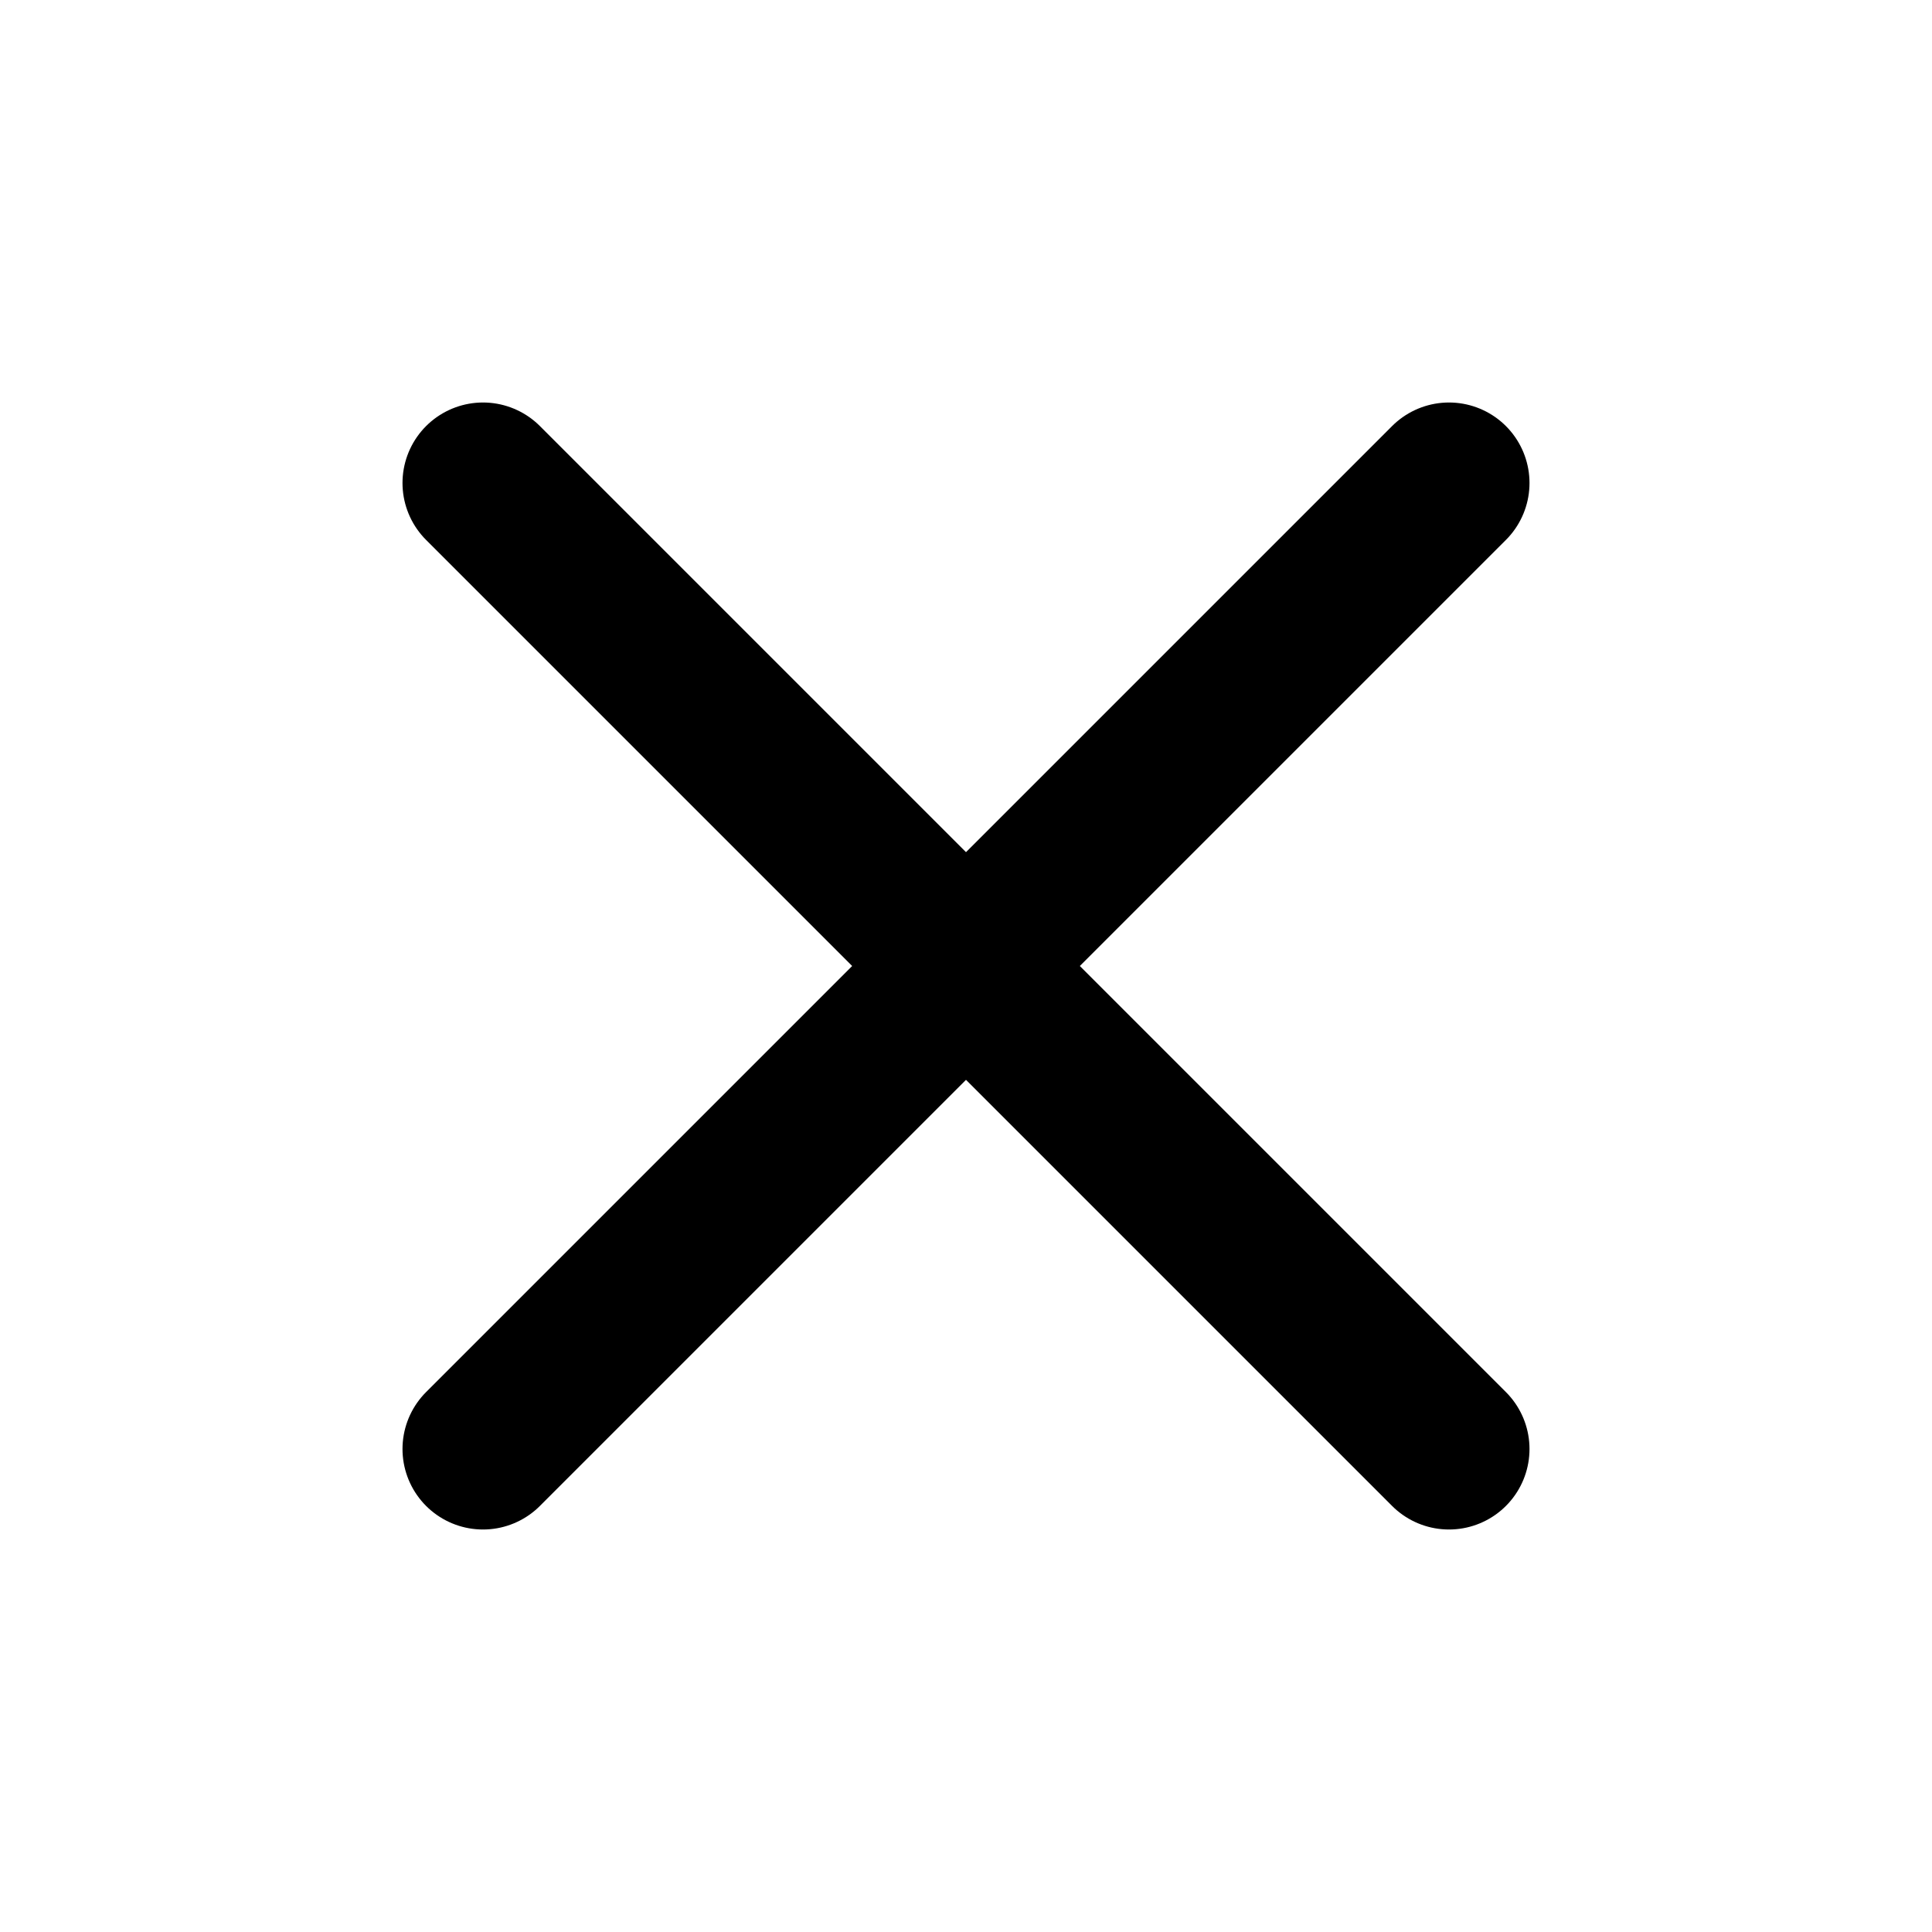
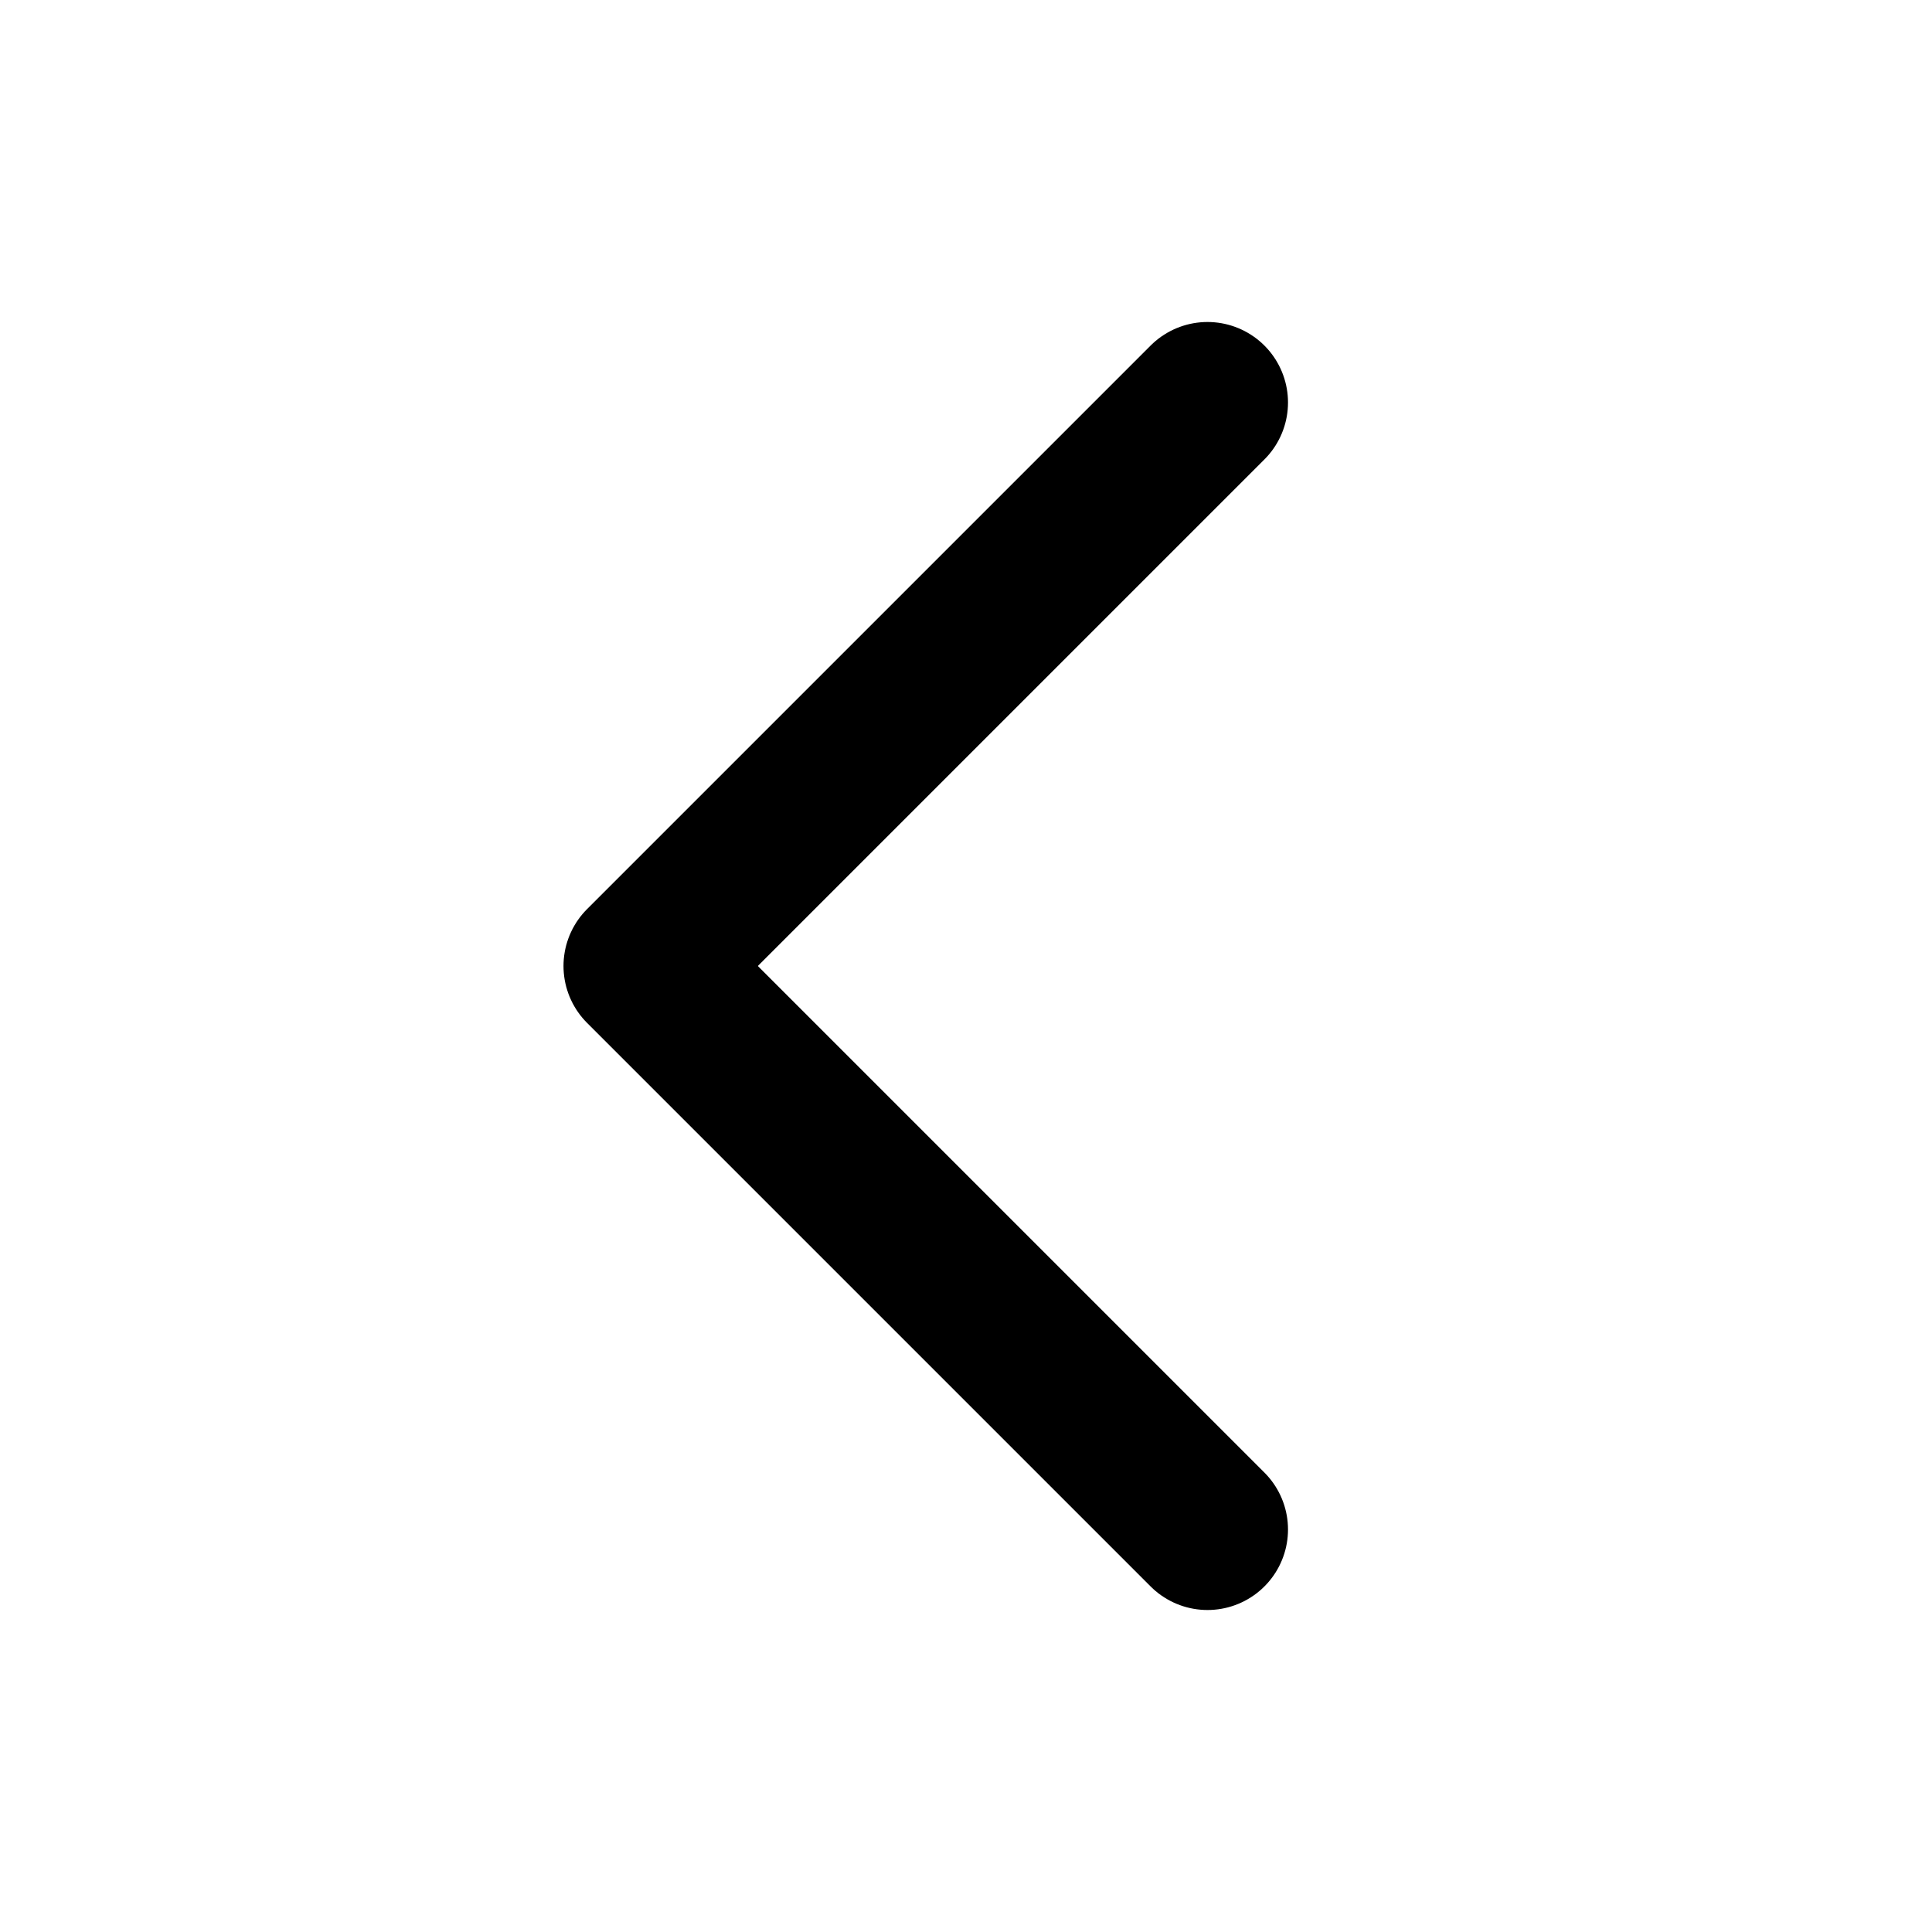
- <svg xmlns="http://www.w3.org/2000/svg" class="h-6 w-6" fill="none" viewBox="0 0 24 24" stroke="currentColor">
-   <path stroke-linecap="round" stroke-linejoin="round" stroke-width="2" d="M6 18L18 6M6 6l12 12" />
+ <svg xmlns="http://www.w3.org/2000/svg" class="h-6 w-6" fill="none" viewBox="0 0 24 24" stroke="currentColor" stroke-width="2">
+   <path stroke-linecap="round" stroke-linejoin="round" d="M15 19l-7-7 7-7" />
</svg>
